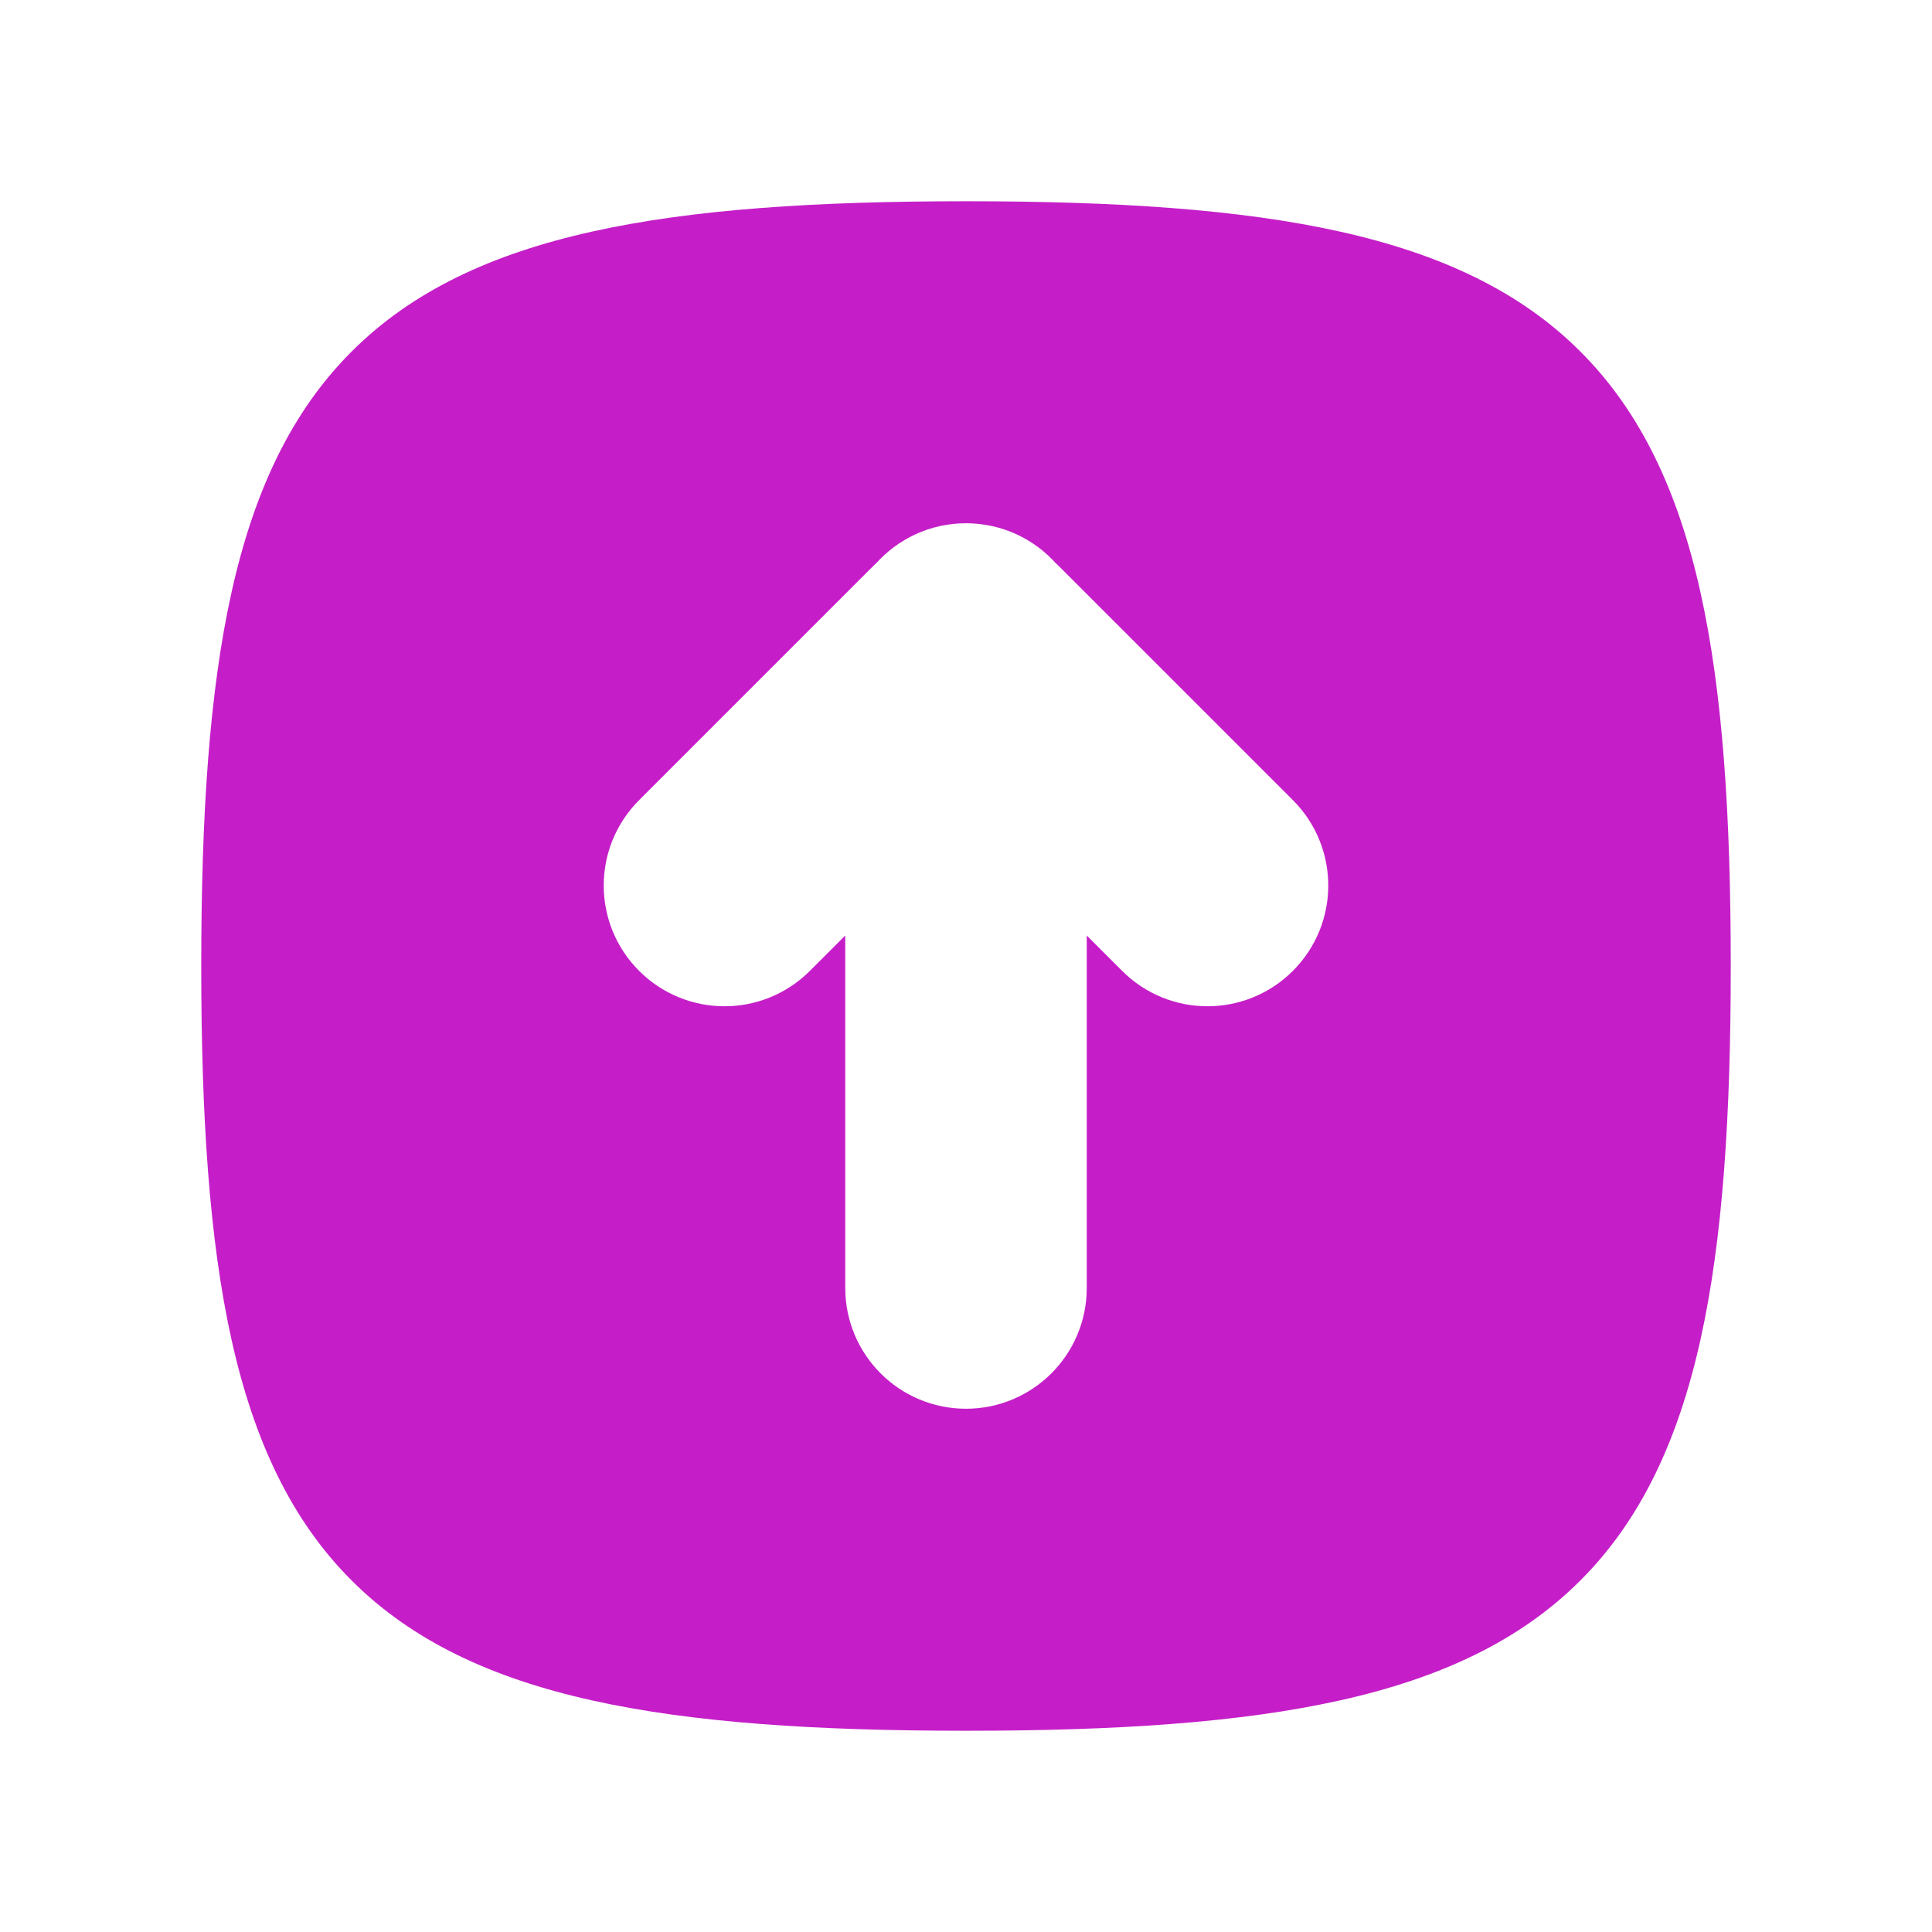
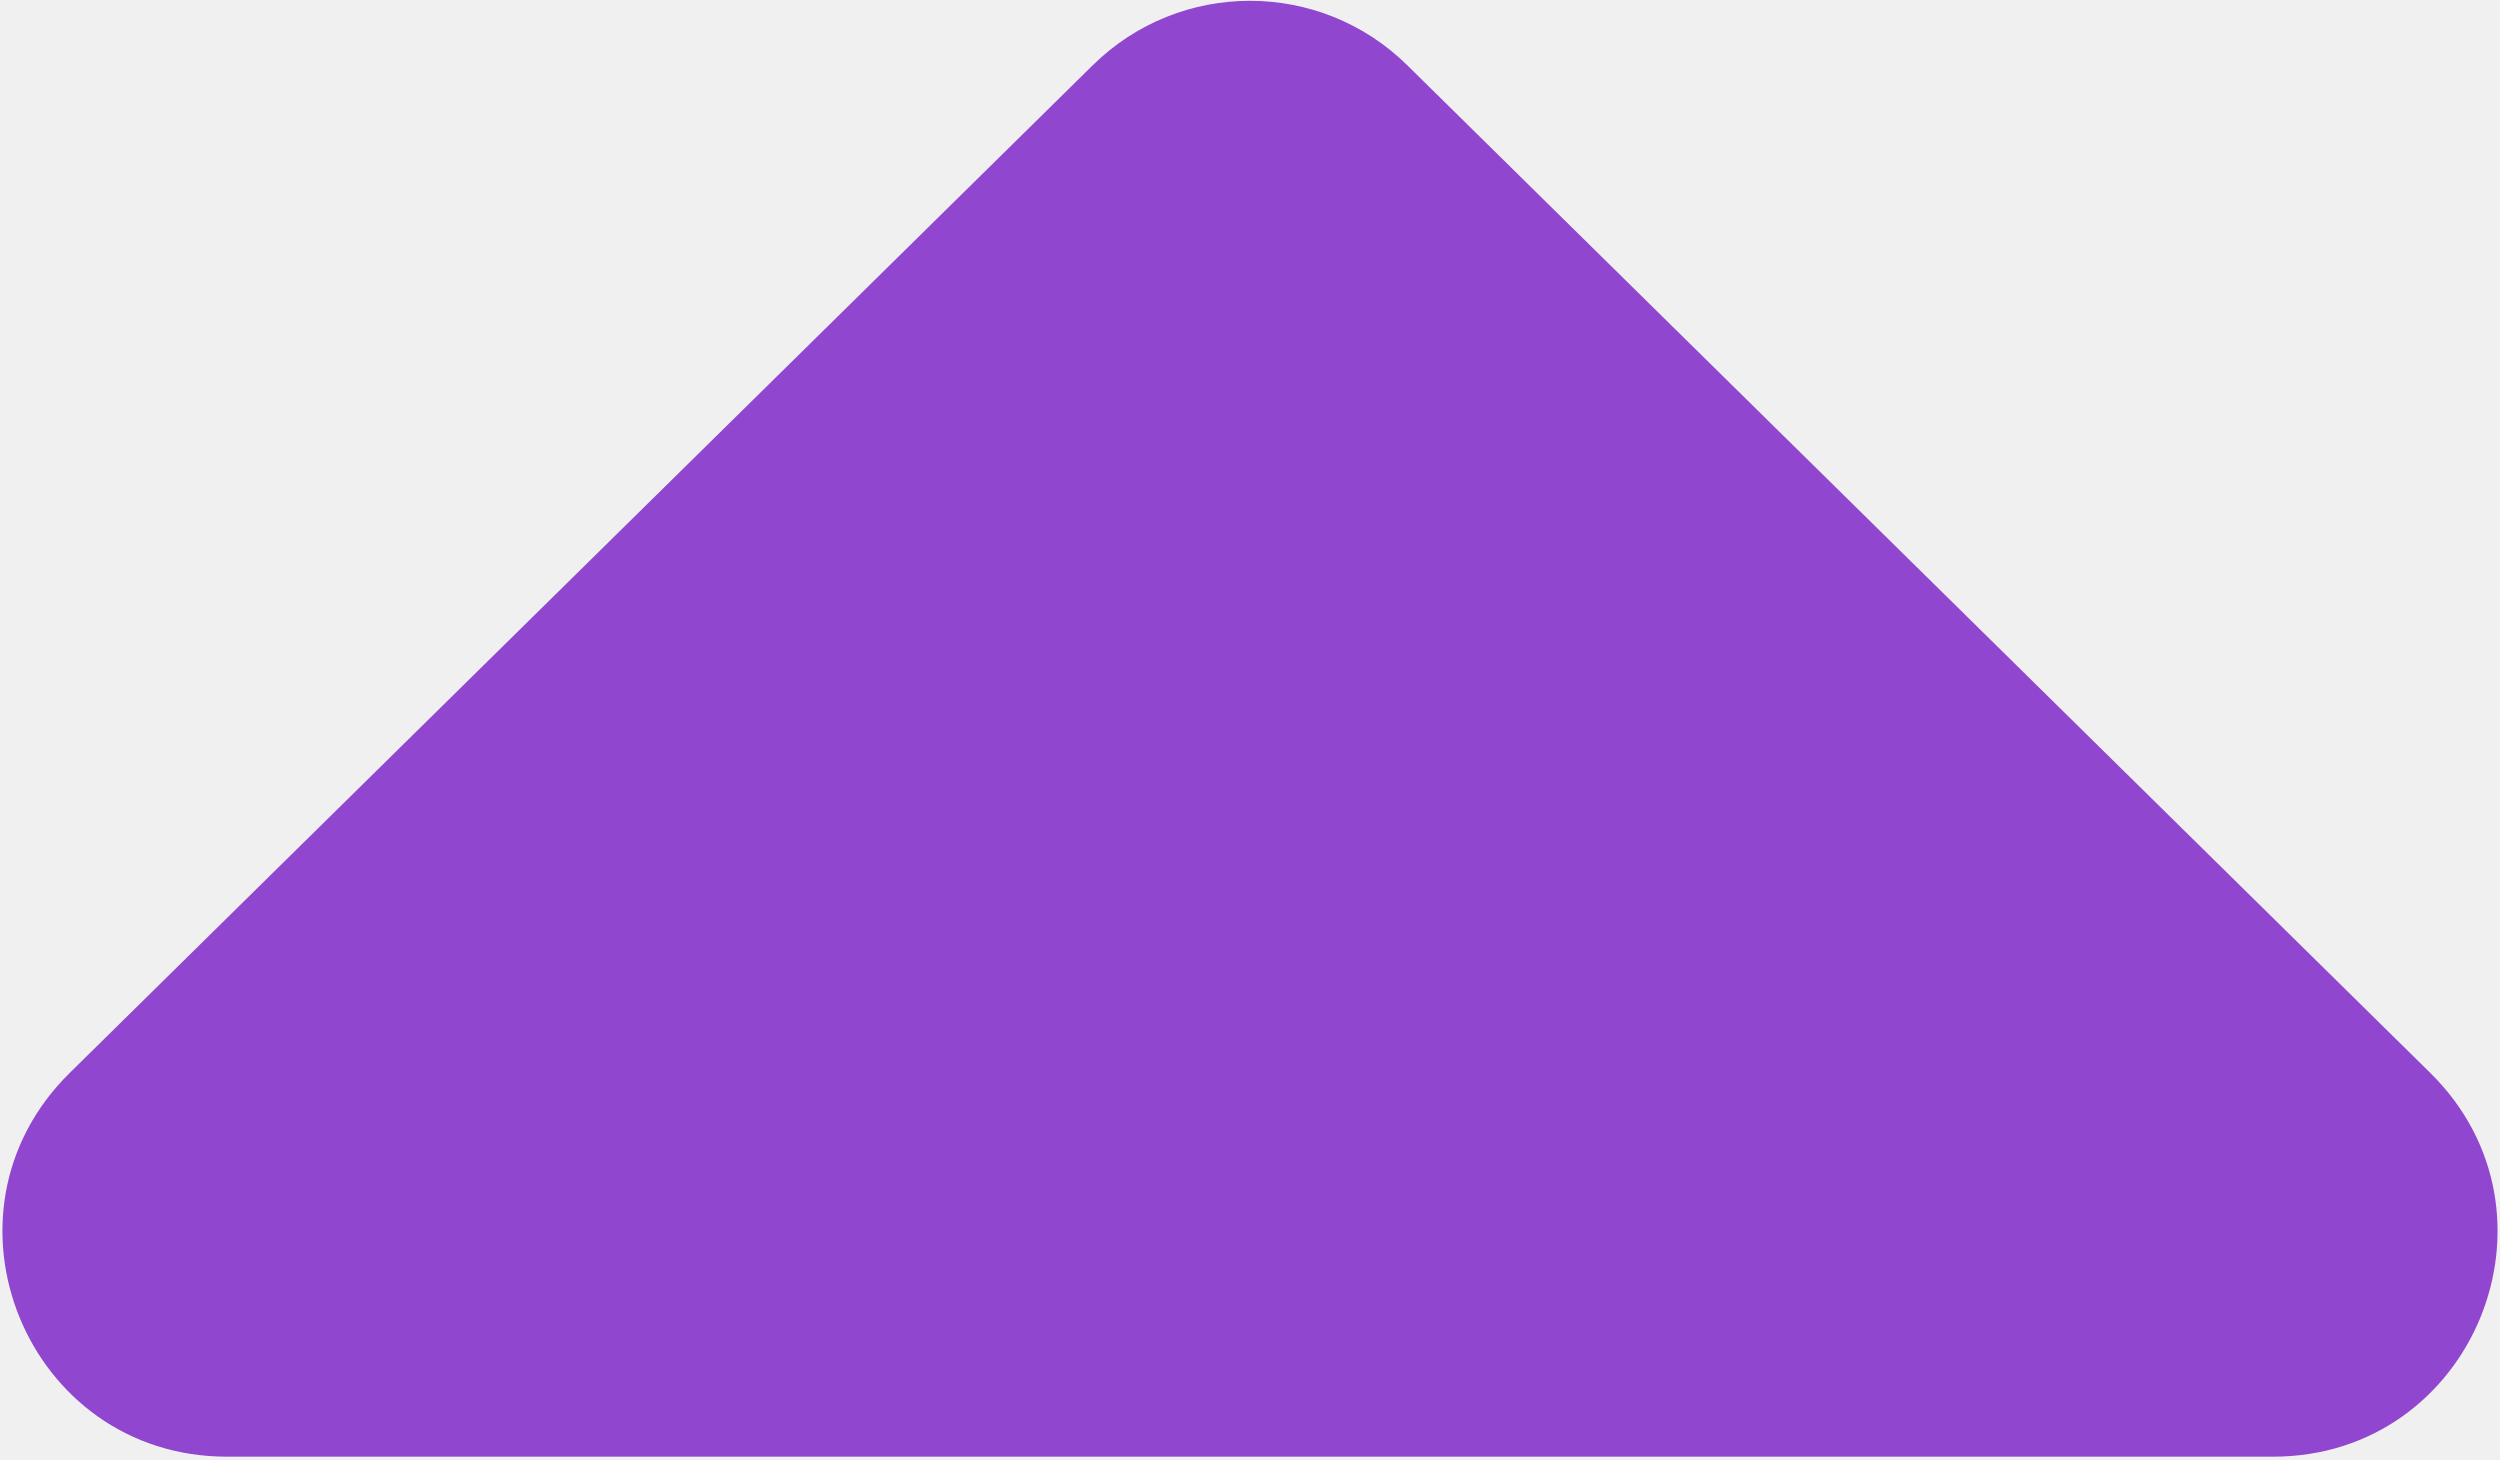
- <svg xmlns="http://www.w3.org/2000/svg" width="800px" height="800px" viewBox="0 0 24 24" fill="none" stroke="#ffffff" transform="matrix(1, 0, 0, 1, 0, 0)">
-   <g id="SVGRepo_bgCarrier" stroke-width="0" />
-   <g id="SVGRepo_tracerCarrier" stroke-linecap="round" stroke-linejoin="round" />
-   <g id="SVGRepo_iconCarrier">
-     <rect width="24" height="24" fill="white" />
-     <path fill-rule="evenodd" clip-rule="evenodd" d="M7.25 2.388C8.549 2.099 10.124 2 12 2C13.876 2 15.451 2.099 16.75 2.388C18.06 2.679 19.149 3.176 19.986 4.014C20.824 4.851 21.321 5.94 21.612 7.25C21.901 8.549 22 10.124 22 12C22 13.876 21.901 15.451 21.612 16.75C21.321 18.06 20.824 19.149 19.986 19.986C19.149 20.824 18.06 21.321 16.75 21.612C15.451 21.901 13.876 22 12 22C10.124 22 8.549 21.901 7.25 21.612C5.94 21.321 4.851 20.824 4.014 19.986C3.176 19.149 2.679 18.06 2.388 16.75C2.099 15.451 2 13.876 2 12C2 10.124 2.099 8.549 2.388 7.25C2.679 5.94 3.176 4.851 4.014 4.014C4.851 3.176 5.94 2.679 7.25 2.388ZM11 16C11 16.552 11.448 17 12 17C12.552 17 13 16.552 13 16L13 10.414L14.293 11.707C14.683 12.098 15.317 12.098 15.707 11.707C16.098 11.317 16.098 10.683 15.707 10.293L12.794 7.38C12.779 7.365 12.764 7.35 12.748 7.336C12.565 7.13 12.298 7 12 7C11.702 7 11.435 7.13 11.252 7.336C11.236 7.35 11.221 7.365 11.206 7.38L8.293 10.293C7.902 10.683 7.902 11.317 8.293 11.707C8.683 12.098 9.317 12.098 9.707 11.707L11 10.414L11 16Z" fill="#c51ec8" />
-   </g>
+ <svg xmlns="http://www.w3.org/2000/svg" width="502" height="293" viewBox="0 0 502 293" fill="none">
+   <path d="M219.422 13.104C236.939 -4.15 265.061 -4.15 282.578 13.104L487.999 215.44C516.678 243.689 496.676 292.5 456.421 292.5H45.579C5.324 292.5 -14.678 243.689 14.001 215.44L219.422 13.104Z" fill="#9046CF" />
</svg>
